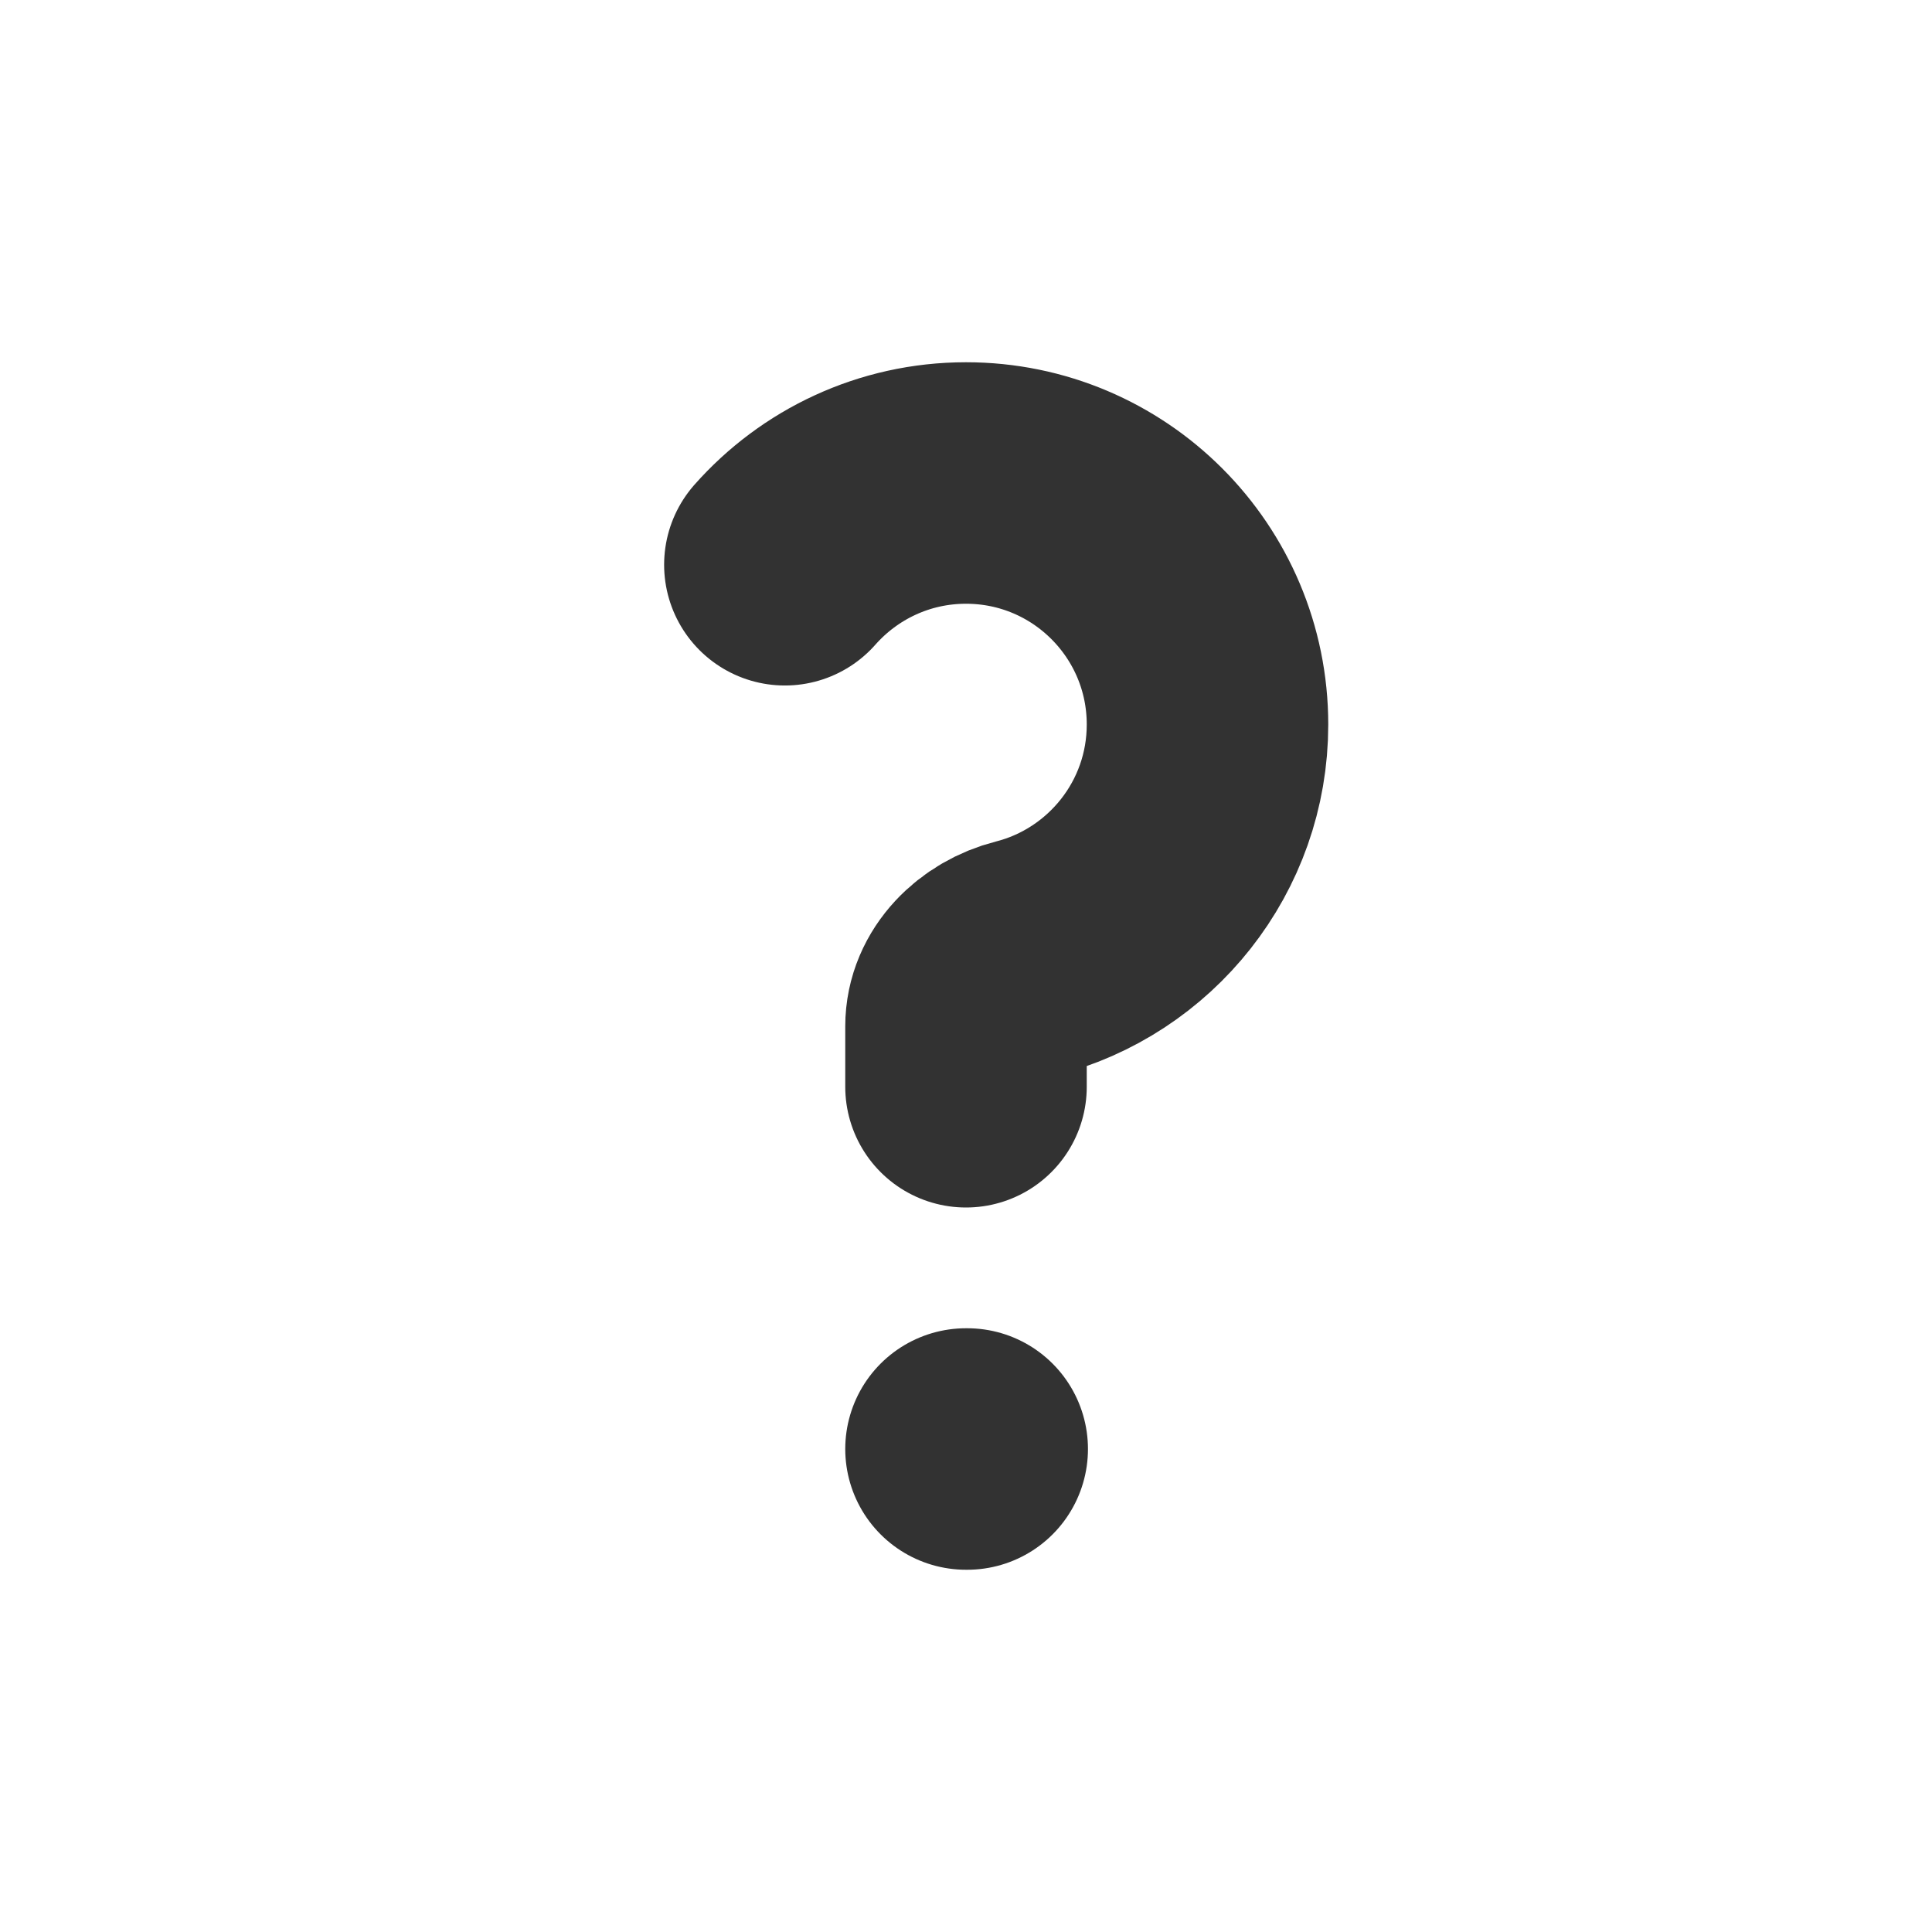
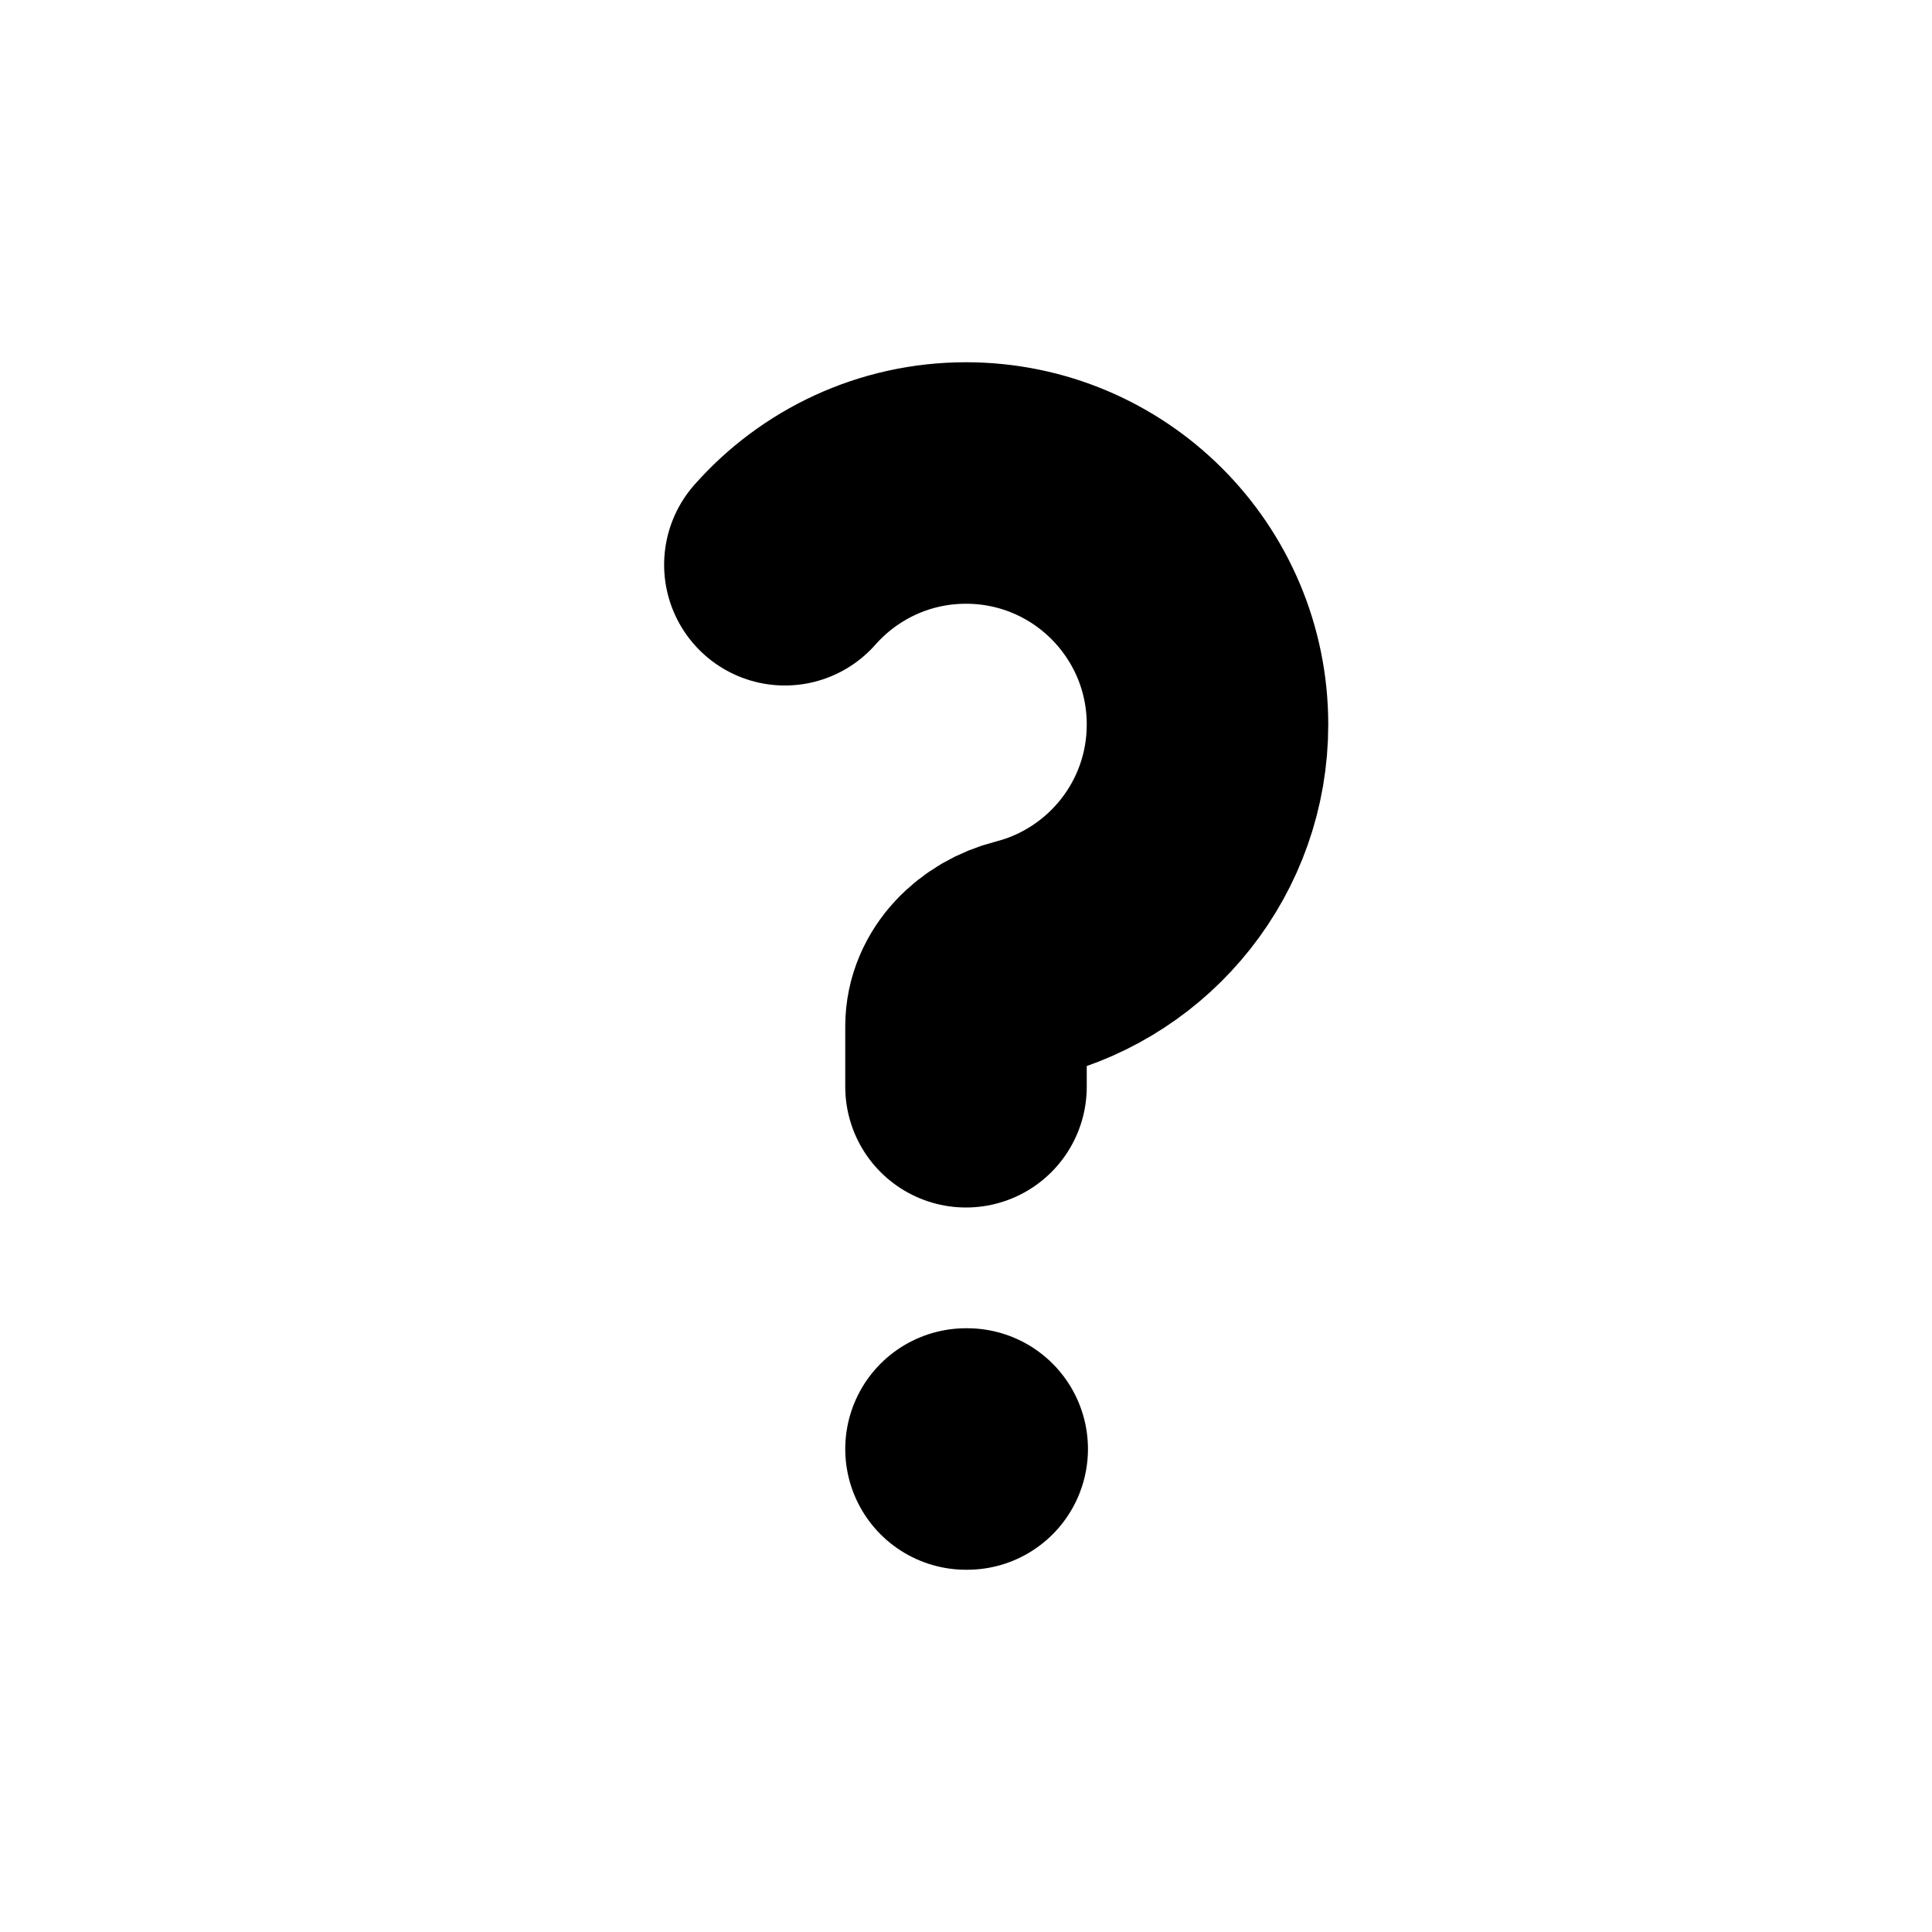
- <svg xmlns="http://www.w3.org/2000/svg" width="800px" height="800px" viewBox="4 4 16 16" fill="none">
-   <path d="M10.5 8.677C10.867 8.262 11.403 8 12 8C13.105 8 14 8.895 14 10C14 10.934 13.36 11.718 12.495 11.938C12.227 12.006 12 12.224 12 12.5V12.5V13" stroke="#323232" stroke-width="2" stroke-linecap="round" stroke-linejoin="round" />
-   <path d="M12 16H12.01" stroke="#323232" stroke-width="2" stroke-linecap="round" stroke-linejoin="round" />
+ <svg xmlns="http://www.w3.org/2000/svg" width="800px" height="800px" viewBox="4 4 16 16" stroke="#000000" fill="none">
+   <path d="M10.5 8.677C10.867 8.262 11.403 8 12 8C13.105 8 14 8.895 14 10C14 10.934 13.36 11.718 12.495 11.938C12.227 12.006 12 12.224 12 12.5V12.5V13" stroke-width="2" stroke-linecap="round" stroke-linejoin="round" />
+   <path d="M12 16H12.01" stroke-width="2" stroke-linecap="round" stroke-linejoin="round" />
</svg>
